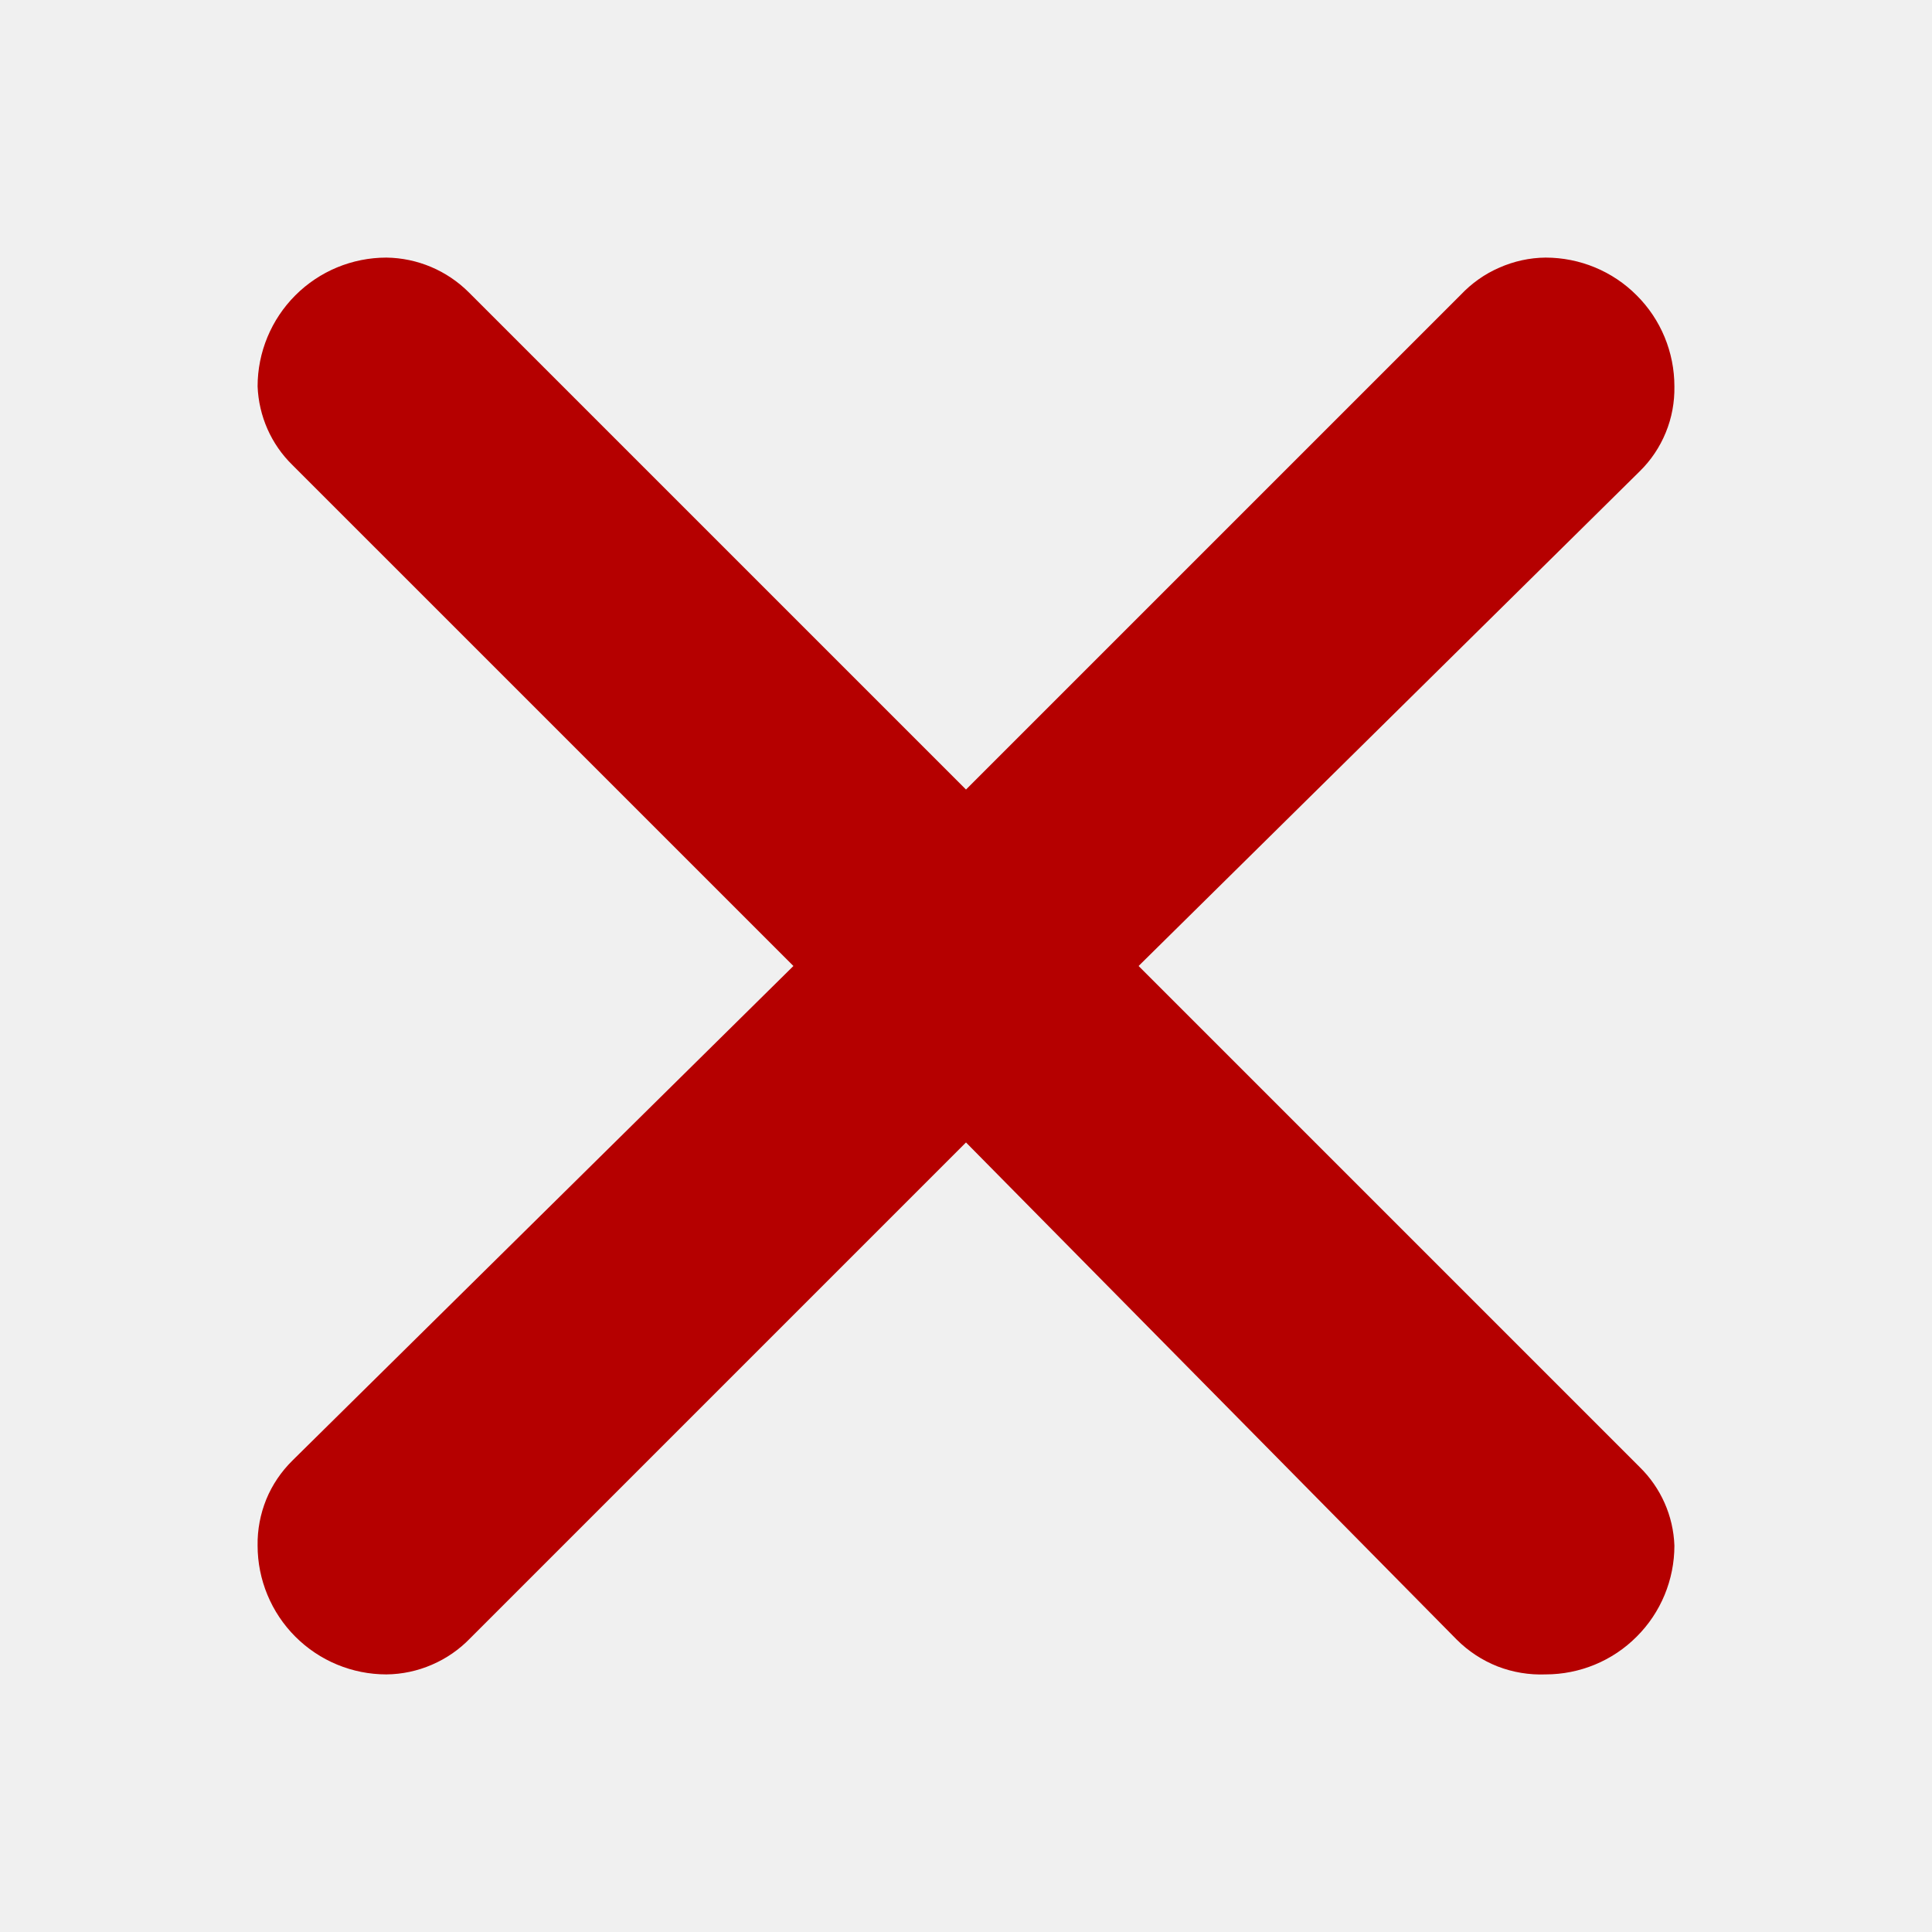
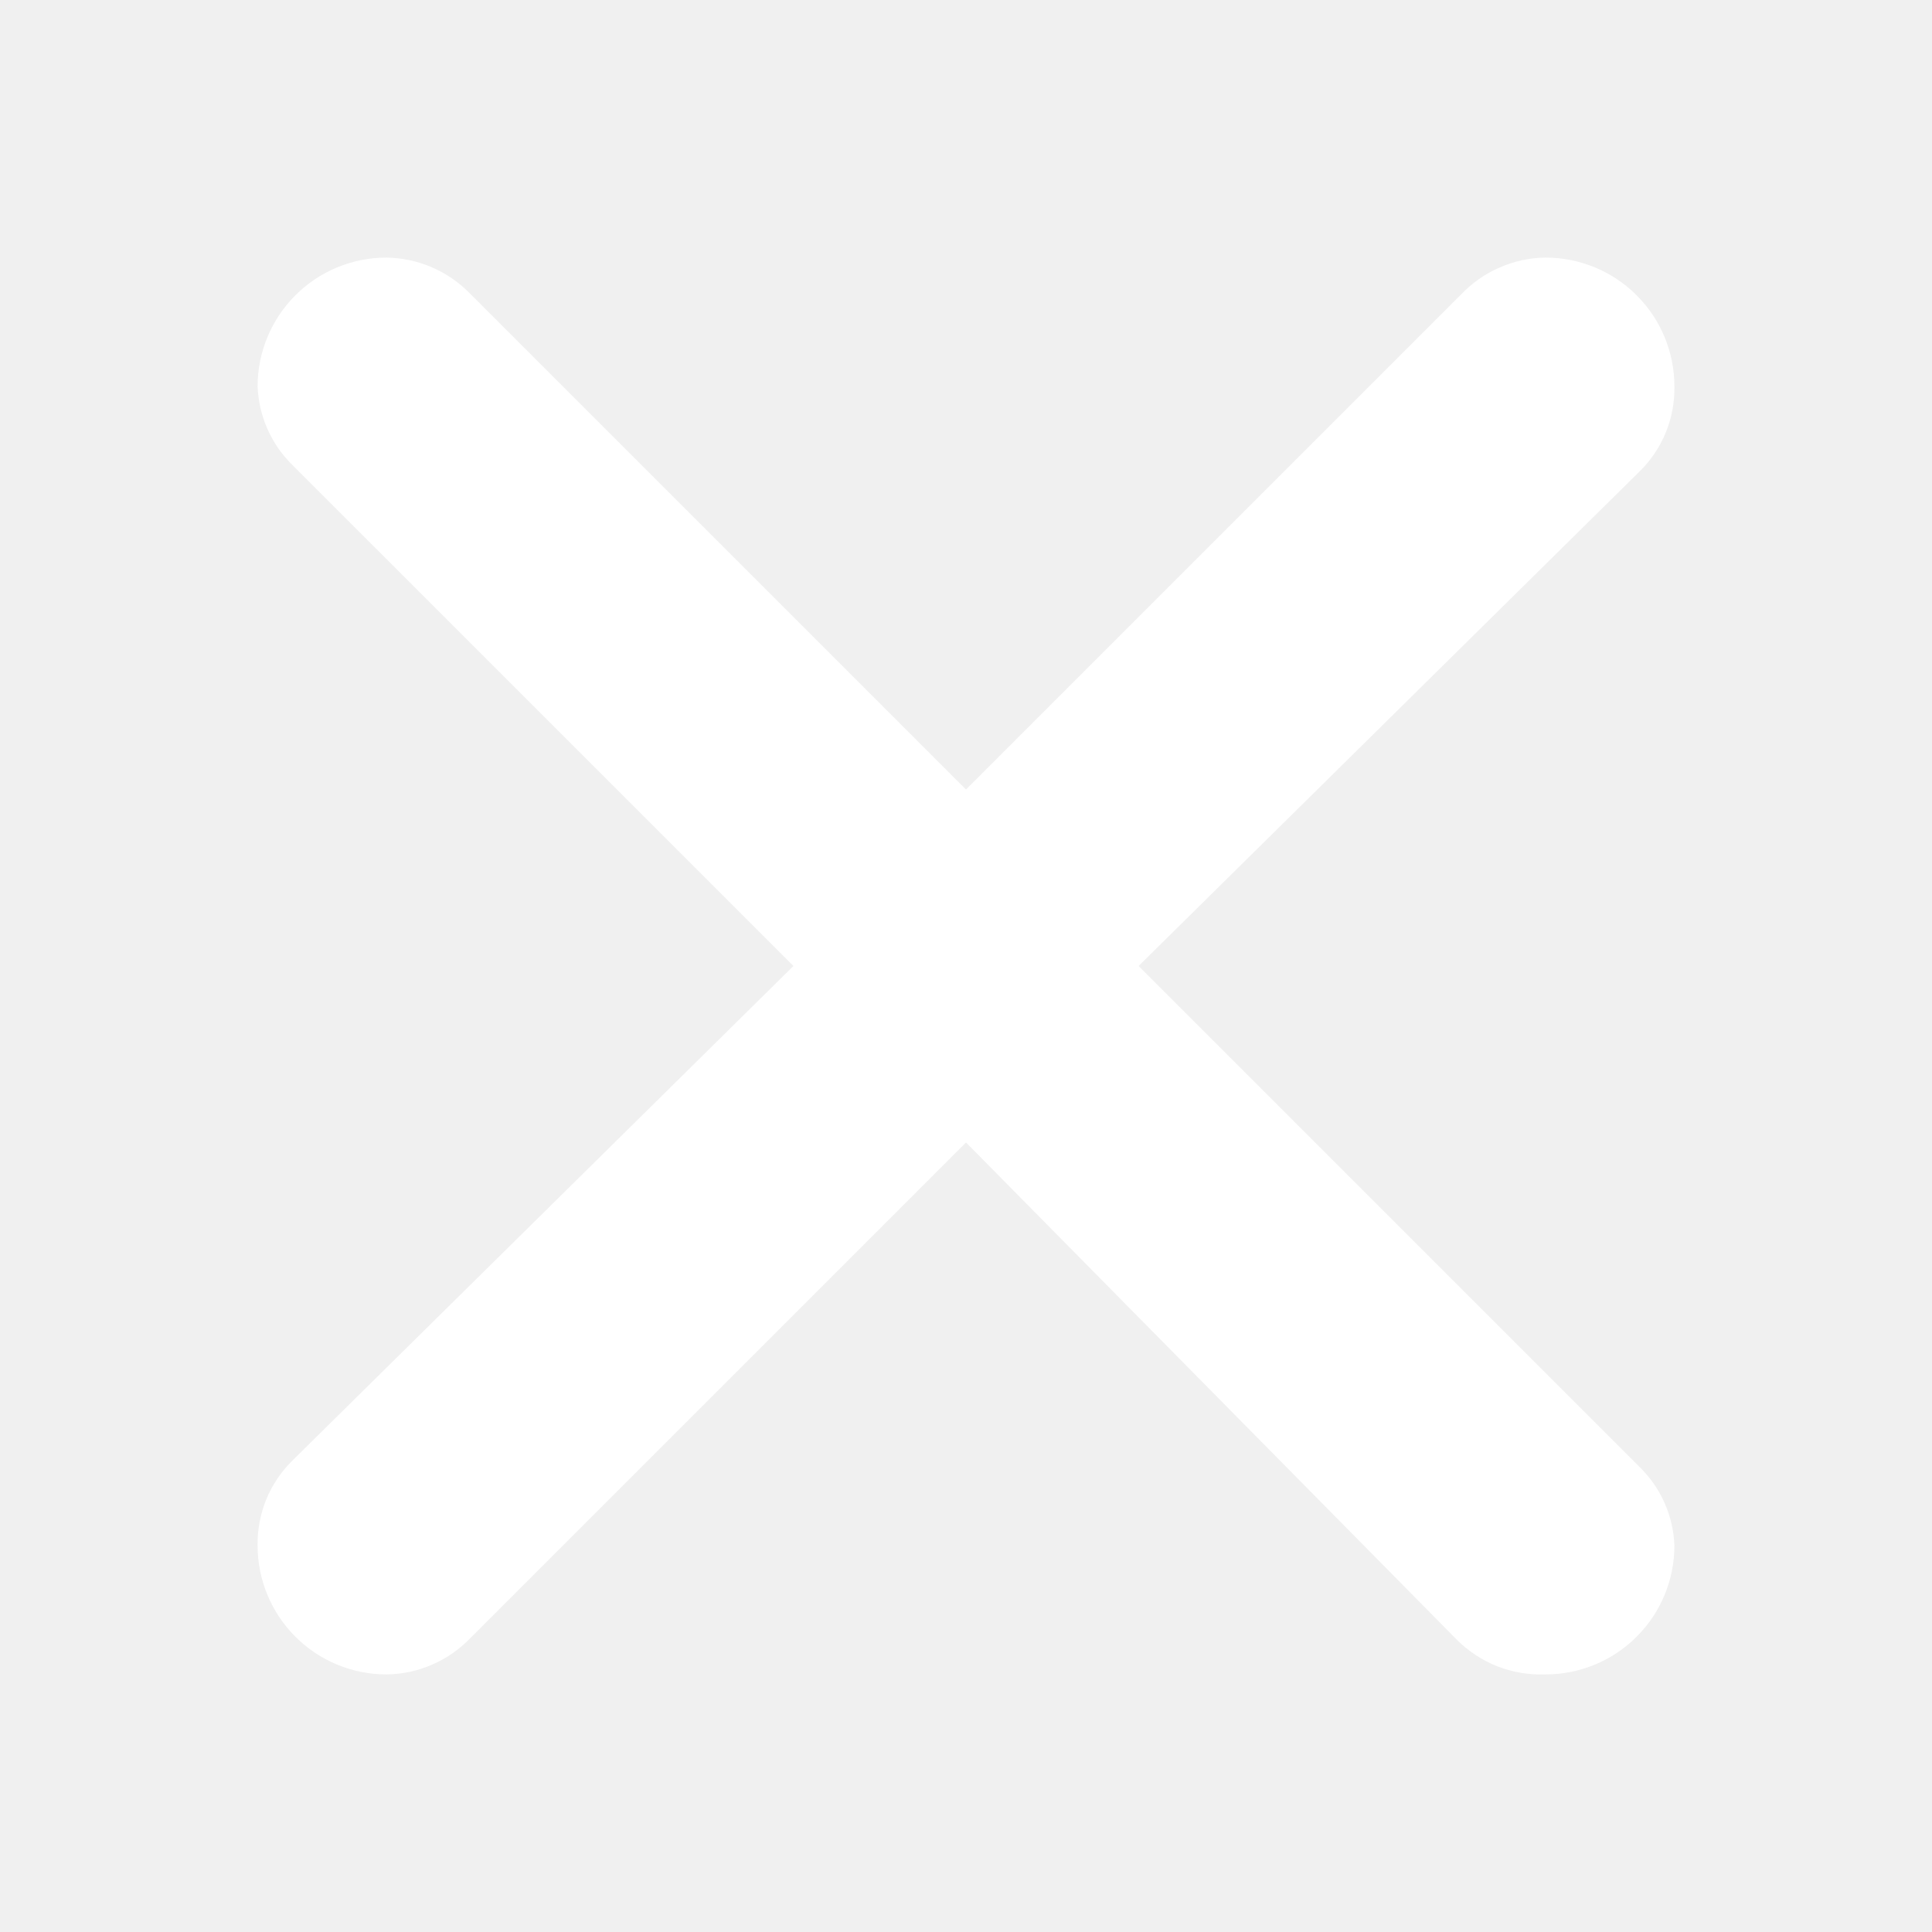
<svg xmlns="http://www.w3.org/2000/svg" width="15" height="15" viewBox="0 0 15 15" fill="none">
-   <path d="M3.64 2.27L7.5 6.13L11.34 2.29C11.425 2.2 11.527 2.127 11.641 2.078C11.754 2.028 11.876 2.001 12 2C12.265 2 12.52 2.105 12.707 2.293C12.895 2.48 13 2.735 13 3C13.002 3.123 12.98 3.244 12.933 3.358C12.887 3.471 12.818 3.574 12.73 3.66L8.84 7.5L12.73 11.39C12.895 11.551 12.992 11.77 13 12C13 12.265 12.895 12.52 12.707 12.707C12.52 12.895 12.265 13 12 13C11.873 13.005 11.746 12.984 11.627 12.938C11.508 12.891 11.4 12.82 11.31 12.73L7.5 8.87L3.65 12.72C3.566 12.807 3.465 12.877 3.353 12.925C3.242 12.973 3.122 12.999 3 13C2.735 13 2.481 12.895 2.293 12.707C2.106 12.52 2 12.265 2 12C1.998 11.877 2.021 11.756 2.067 11.642C2.113 11.529 2.183 11.426 2.27 11.34L6.16 7.5L2.27 3.61C2.105 3.449 2.009 3.23 2 3C2 2.735 2.106 2.48 2.293 2.293C2.481 2.105 2.735 2 3 2C3.24 2.003 3.47 2.1 3.64 2.27Z" fill="#B50000" />
+   <path d="M3.64 2.27L7.5 6.13L11.34 2.29C11.425 2.2 11.527 2.127 11.641 2.078C11.754 2.028 11.876 2.001 12 2C12.265 2 12.52 2.105 12.707 2.293C12.895 2.48 13 2.735 13 3C13.002 3.123 12.98 3.244 12.933 3.358C12.887 3.471 12.818 3.574 12.73 3.66L8.84 7.5L12.73 11.39C12.895 11.551 12.992 11.77 13 12C13 12.265 12.895 12.52 12.707 12.707C12.52 12.895 12.265 13 12 13C11.873 13.005 11.746 12.984 11.627 12.938C11.508 12.891 11.4 12.82 11.31 12.73L7.5 8.87L3.65 12.72C3.566 12.807 3.465 12.877 3.353 12.925C3.242 12.973 3.122 12.999 3 13C2.735 13 2.481 12.895 2.293 12.707C2.106 12.52 2 12.265 2 12C1.998 11.877 2.021 11.756 2.067 11.642C2.113 11.529 2.183 11.426 2.27 11.34L6.16 7.5L2.27 3.61C2.105 3.449 2.009 3.23 2 3C2 2.735 2.106 2.48 2.293 2.293C2.481 2.105 2.735 2 3 2C3.24 2.003 3.47 2.1 3.64 2.27Z" fill="#ffffff" />
</svg>
